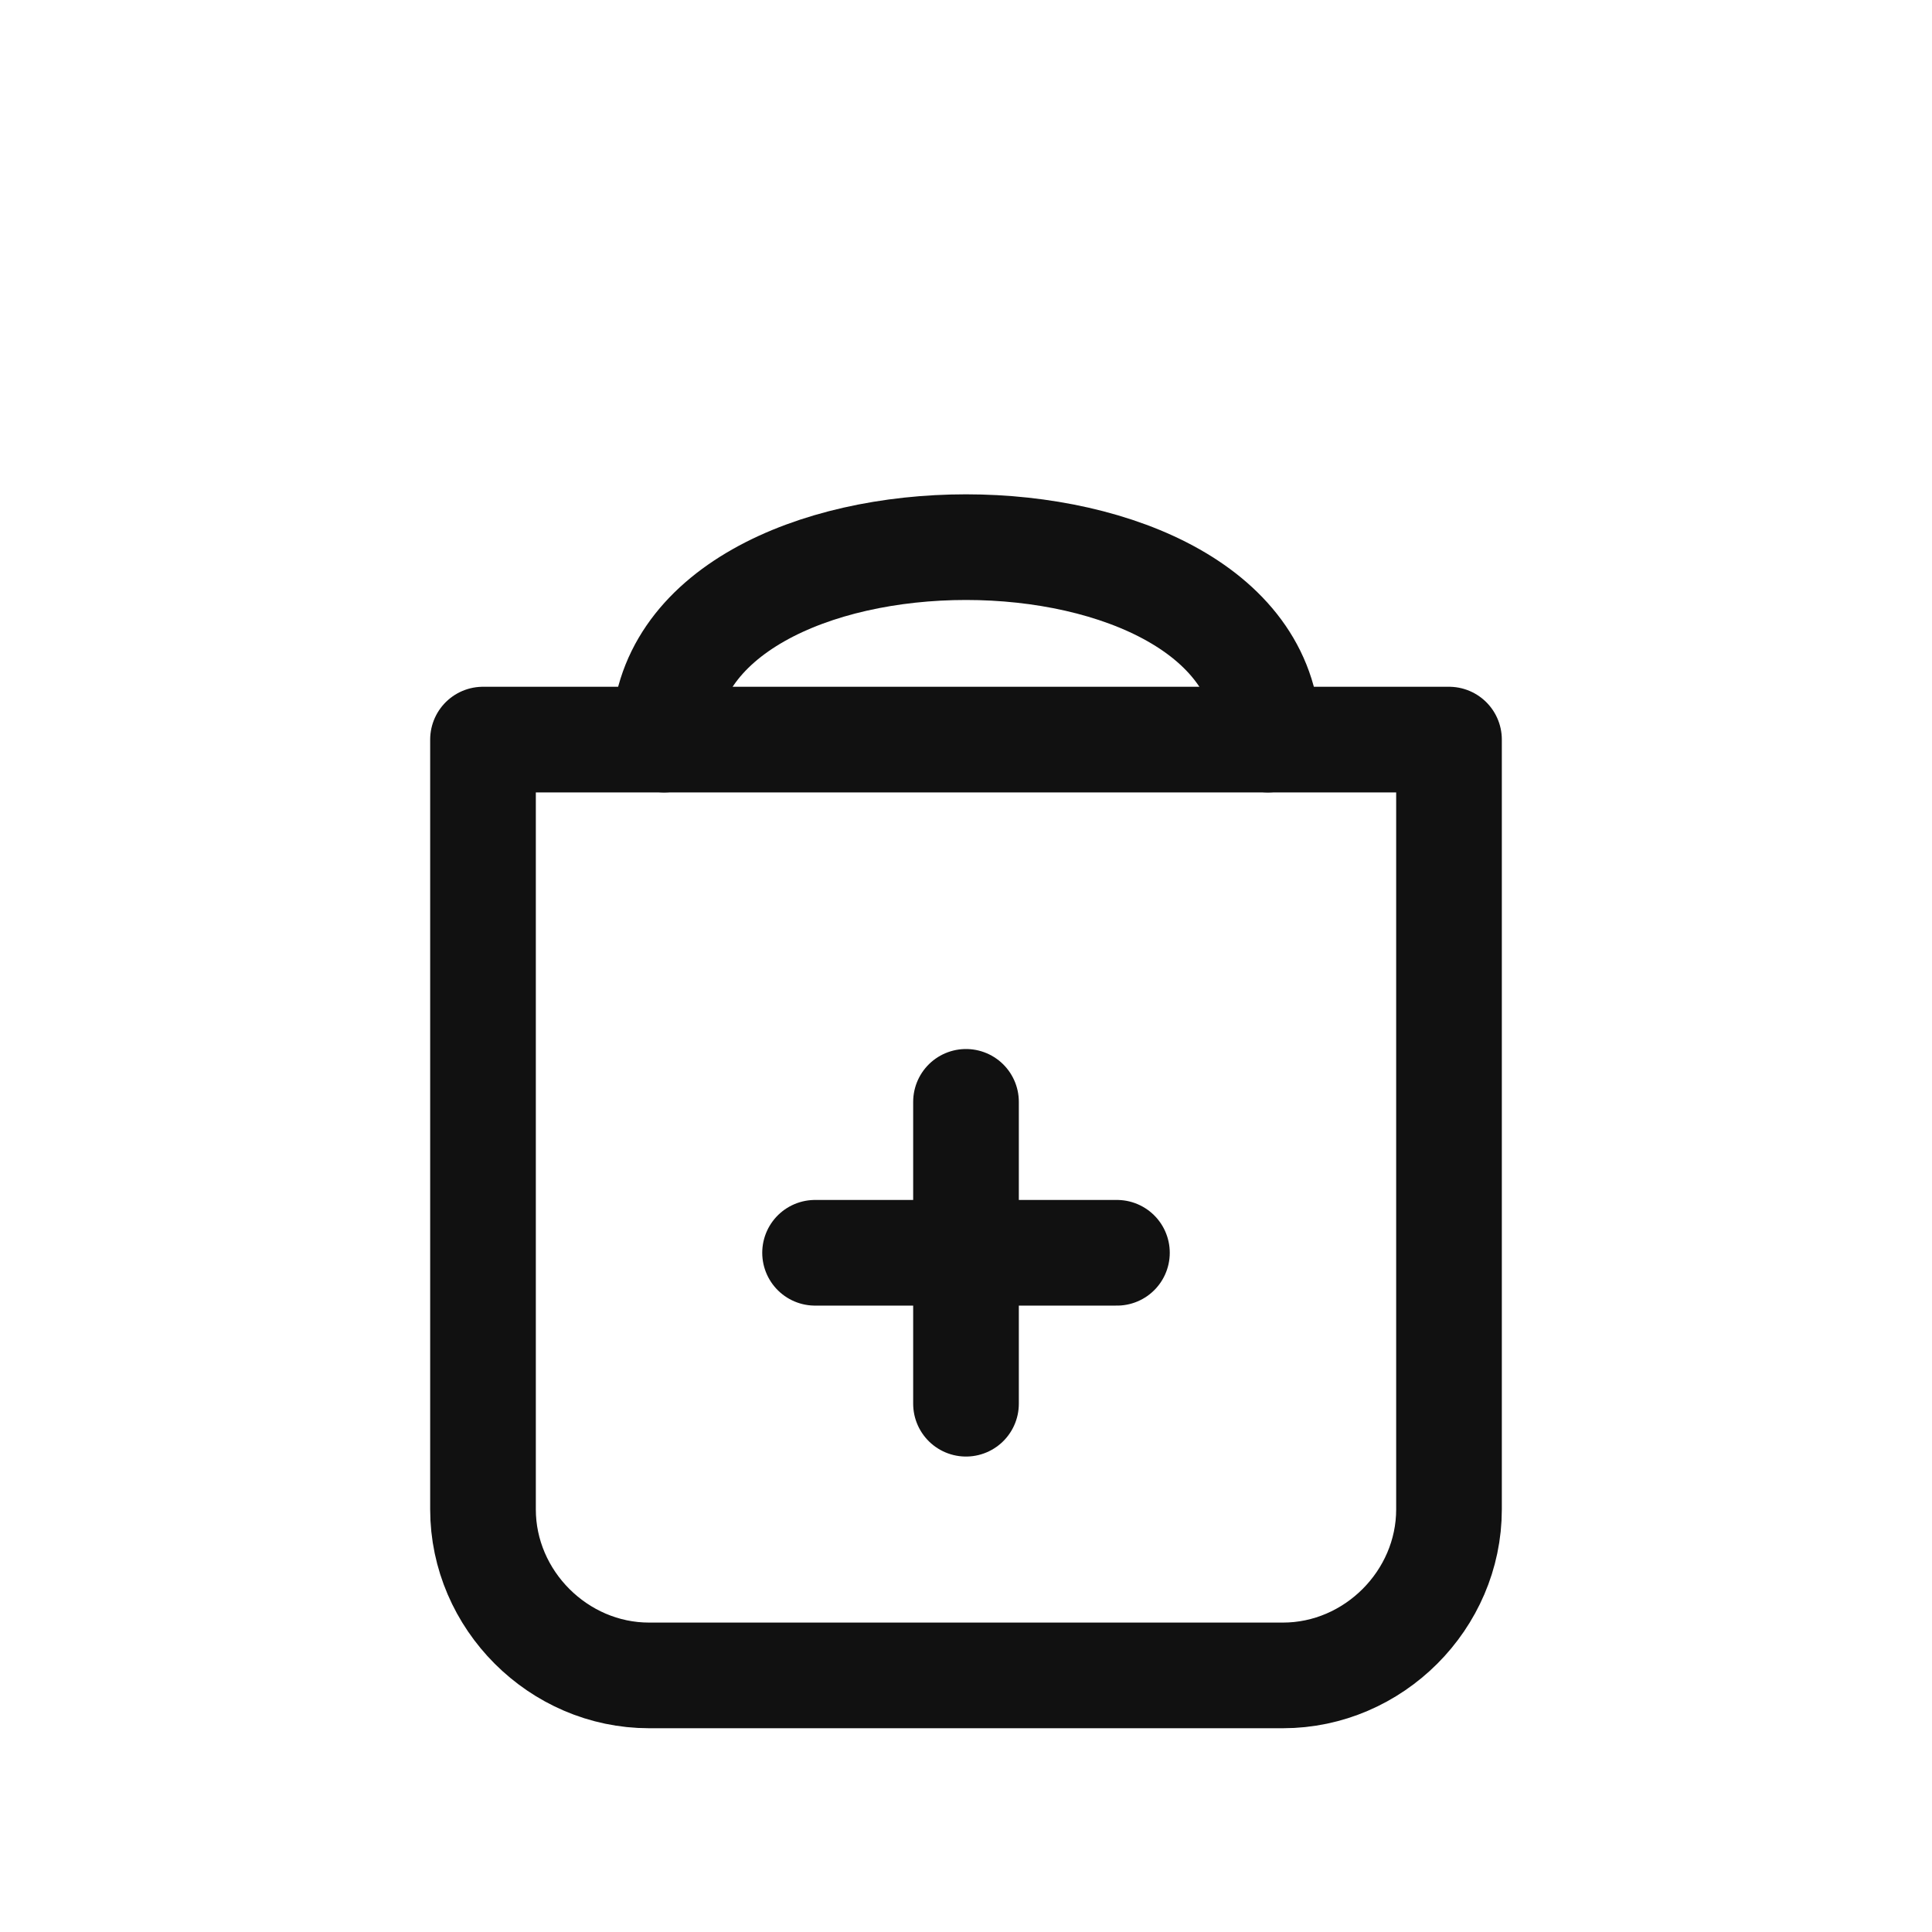
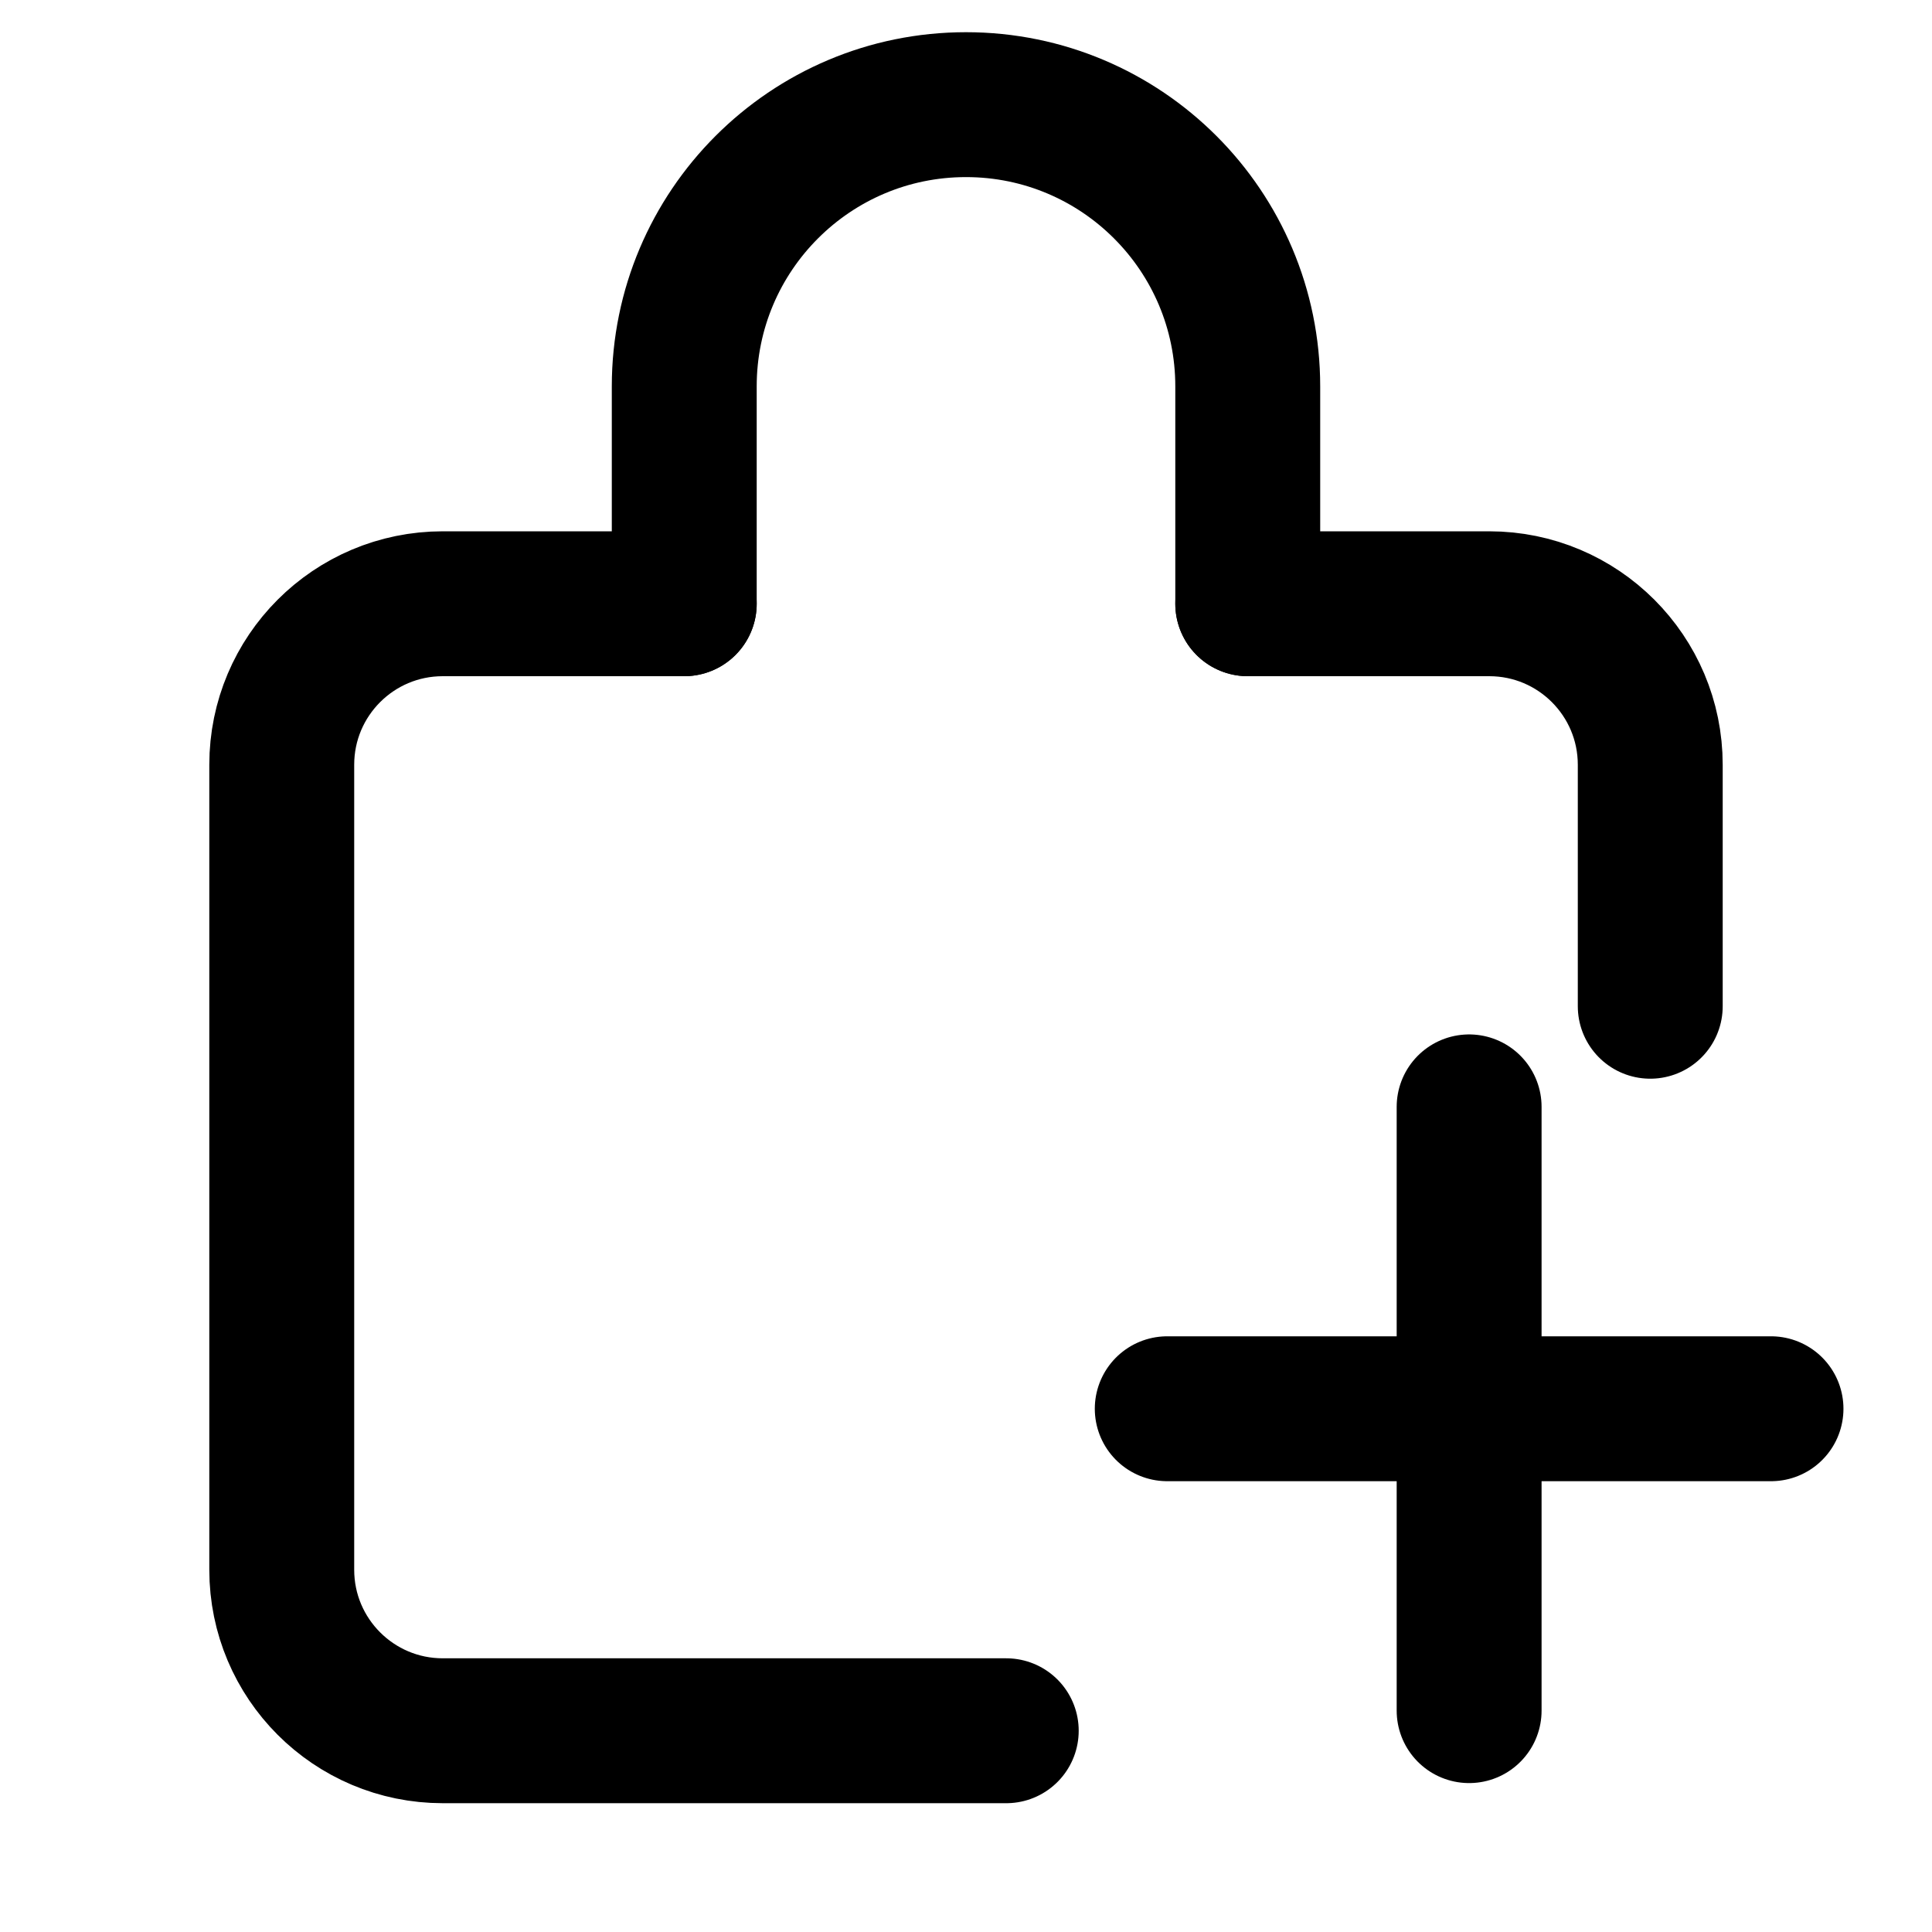
- <svg xmlns="http://www.w3.org/2000/svg" width="512" height="512" viewBox="0 0 512 512" fill="none">
-   <g stroke="#111111" stroke-width="28" stroke-linecap="round" stroke-linejoin="round">
-     <path d="M176 196 C176 128, 336 128, 336 196" />
-     <path d="M128 196 H384 V400 C384 424 364 444 340 444 H172 C148 444 128 424 128 400 Z" />
-     <path d="M256 292 V372" />
-     <path d="M216 332 H296" />
-   </g>
+ <svg xmlns="http://www.w3.org/2000/svg" width="512" height="512" viewBox="0 0 24 24" fill="none" stroke="currentColor" stroke-width="1.8" stroke-linecap="round" stroke-linejoin="round">
+   <path d="M 8.5 7.5 V 4.8 A 3.5 3.5 0 0 1 15.5 4.8 V 7.5" />
+   <path d="M 8.5 7.5 H 5.5 A 2 2 0 0 0 3.5 9.5 V 19.5 A 2 2 0 0 0 5.5 21.5 H 12.5" />
+   <path d="M 15.5 7.5 H 18.5 A 2 2 0 0 1 20.5 9.5 V 12.5" />
+   <line x1="14.5" y1="17.5" x2="22" y2="17.5" />
+   <line x1="18.25" y1="13.75" x2="18.25" y2="21.25" />
</svg>
